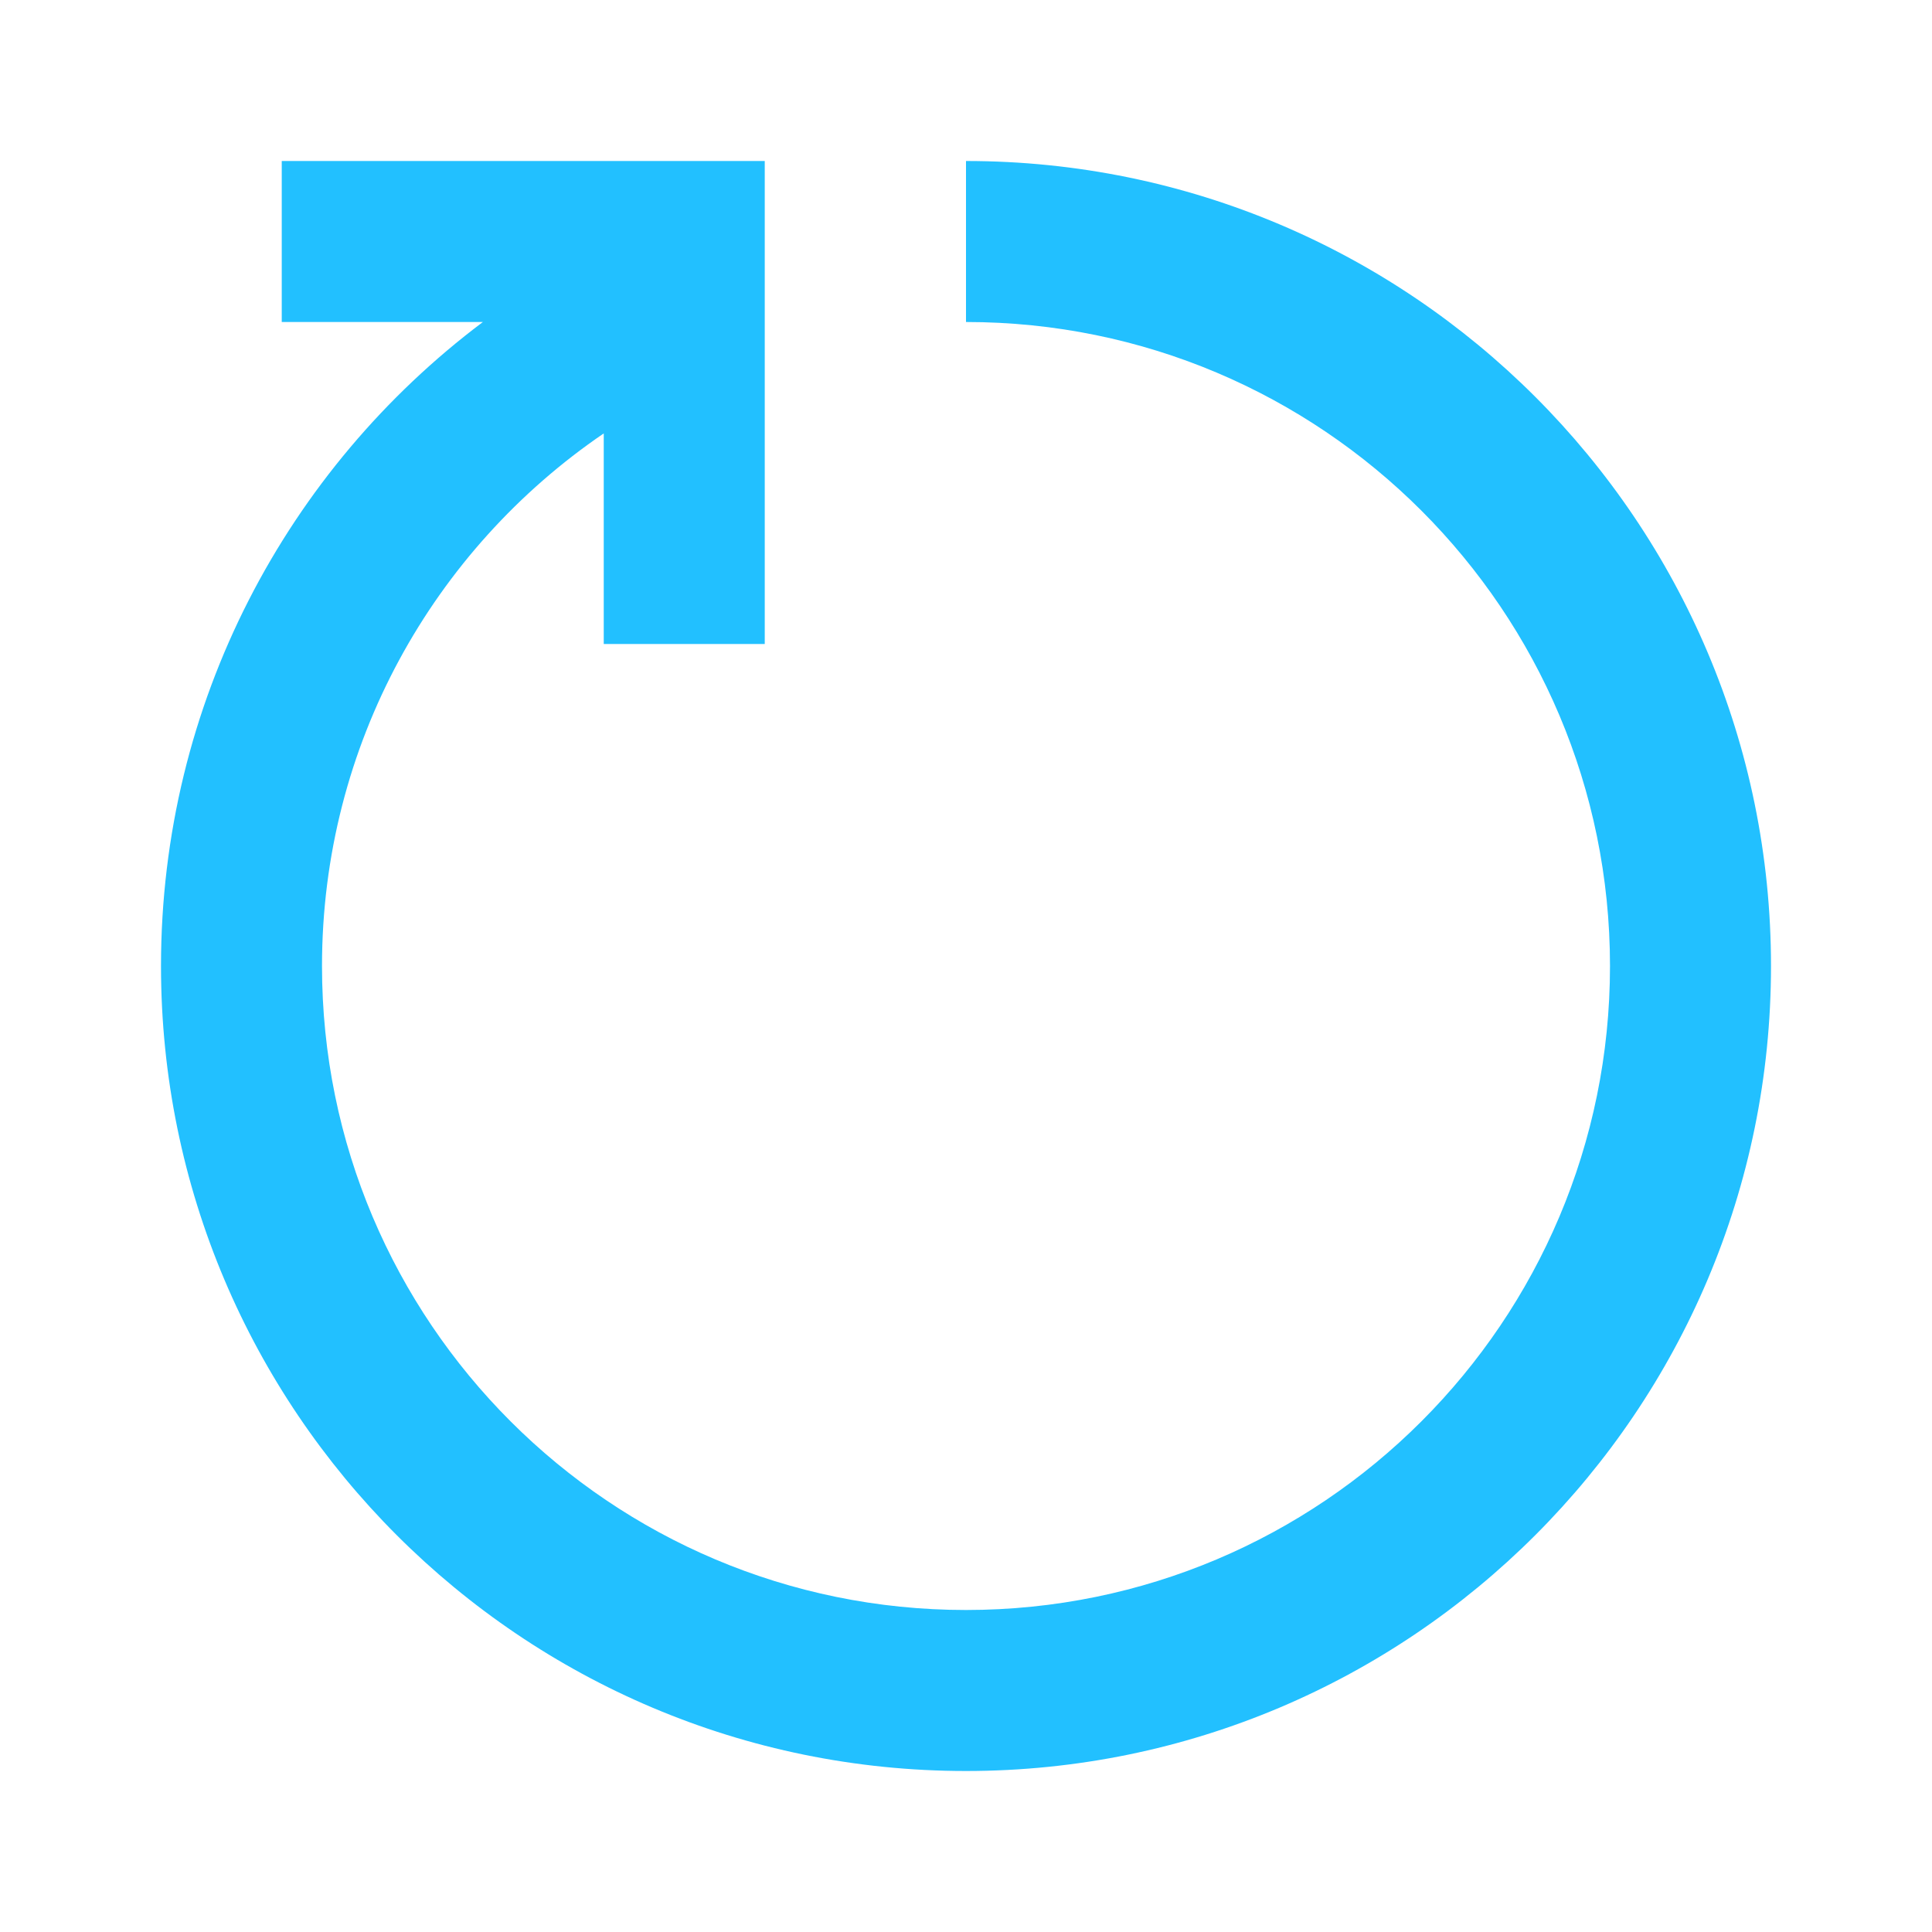
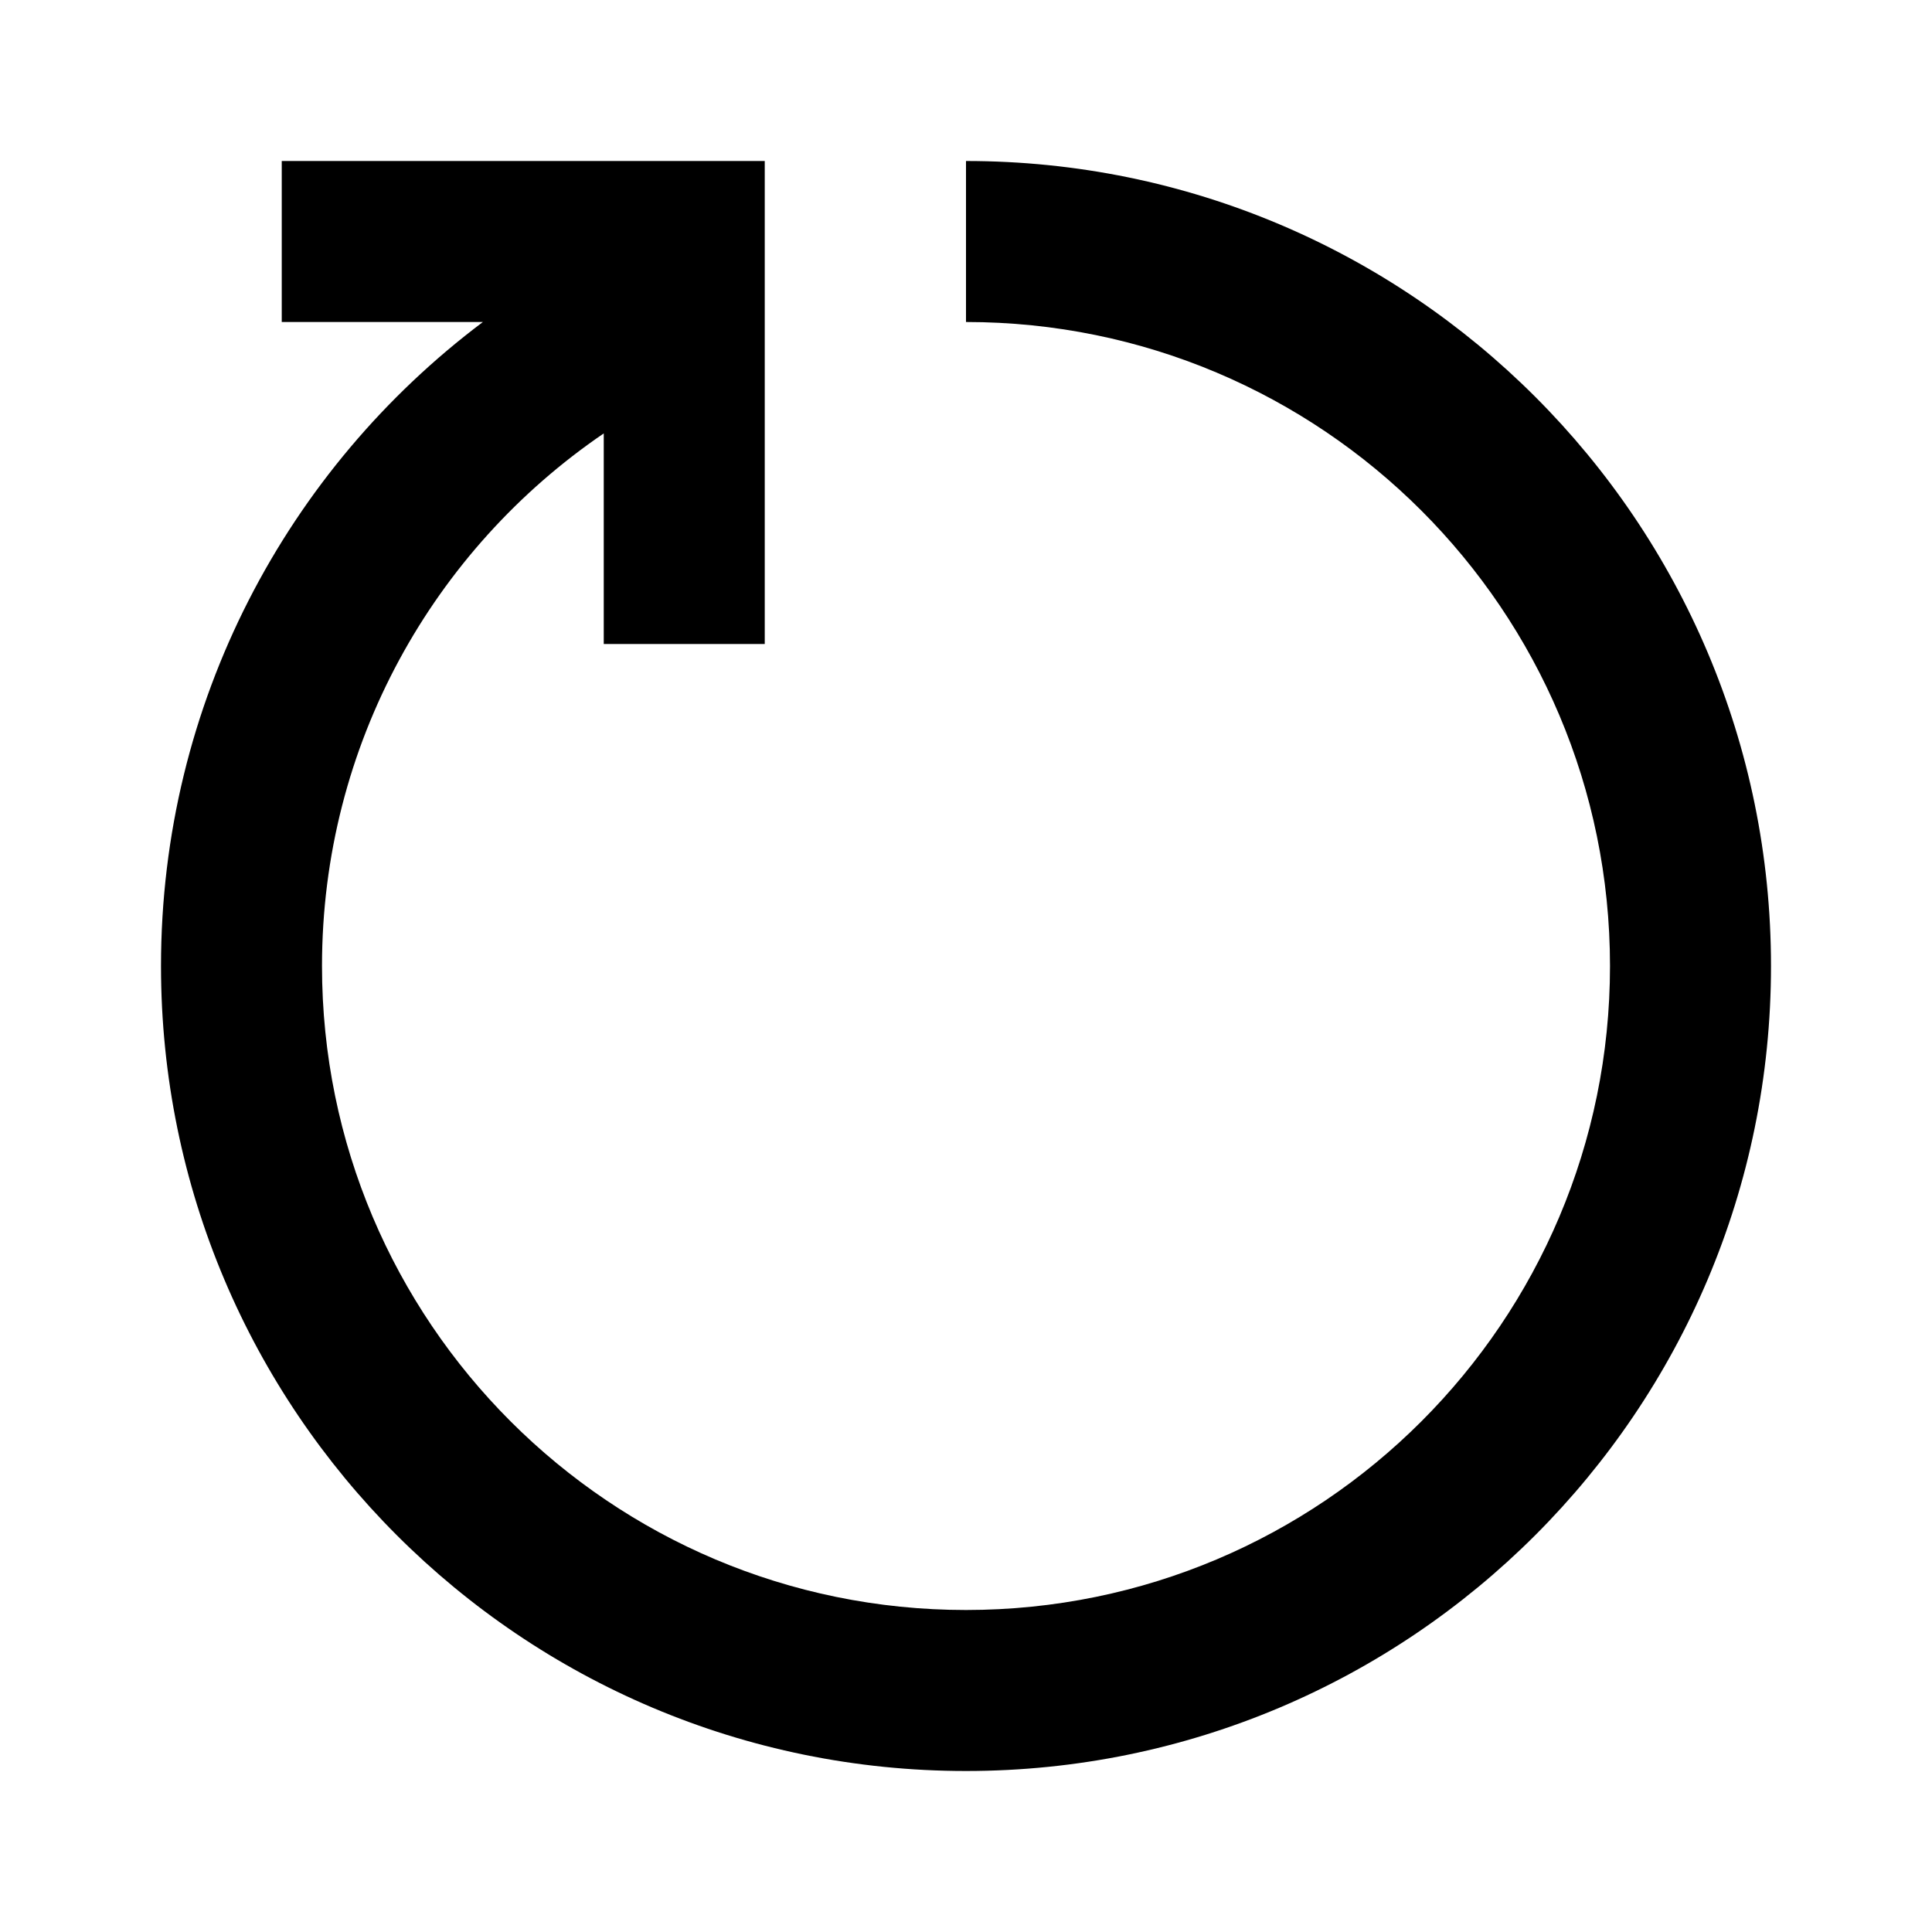
<svg xmlns="http://www.w3.org/2000/svg" width="18" height="18" viewBox="0 0 18 18" fill="none">
-   <path d="M1.5 9C1.5 13.142 4.858 16.5 9 16.5C13.142 16.5 16.5 13.142 16.5 9C16.5 4.858 13.142 1.5 9 1.5V3C12.314 3 15 5.686 15 9C15 12.314 12.314 15 9 15C5.686 15 3 12.314 3 9C3 6.938 4.04 5.118 5.625 4.038L5.625 6H7.125V1.5H2.625V3L4.499 3C2.678 4.368 1.5 6.547 1.5 9Z" fill="#22C0FF" />
+   <path d="M1.5 9C1.5 13.142 4.858 16.5 9 16.5C13.142 16.5 16.5 13.142 16.5 9C16.5 4.858 13.142 1.5 9 1.5V3C12.314 3 15 5.686 15 9C15 12.314 12.314 15 9 15C5.686 15 3 12.314 3 9C3 6.938 4.04 5.118 5.625 4.038L5.625 6H7.125V1.5H2.625V3L4.499 3C2.678 4.368 1.5 6.547 1.5 9Z" fill="currentColor" />
</svg>
